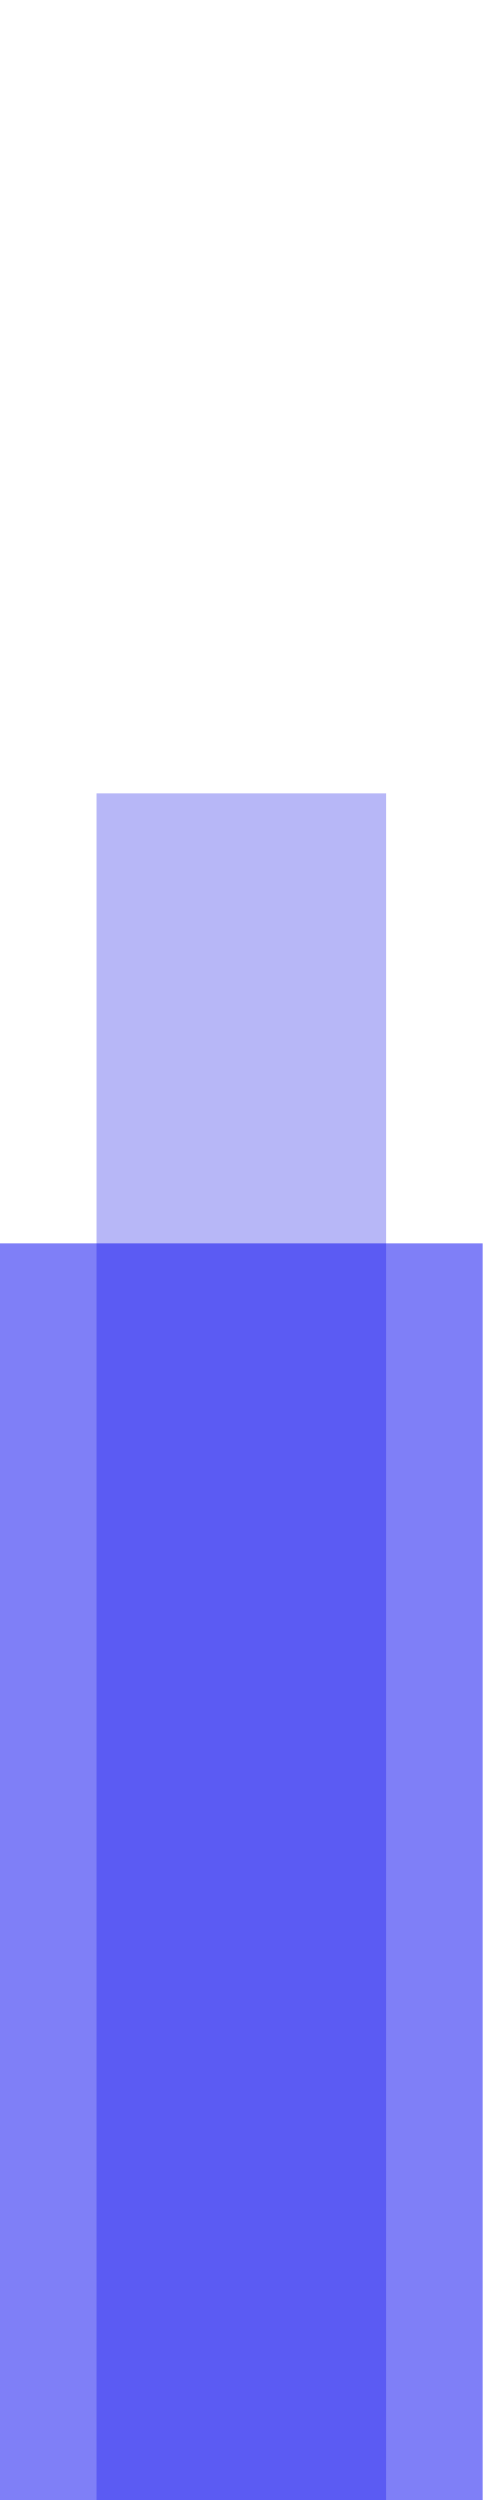
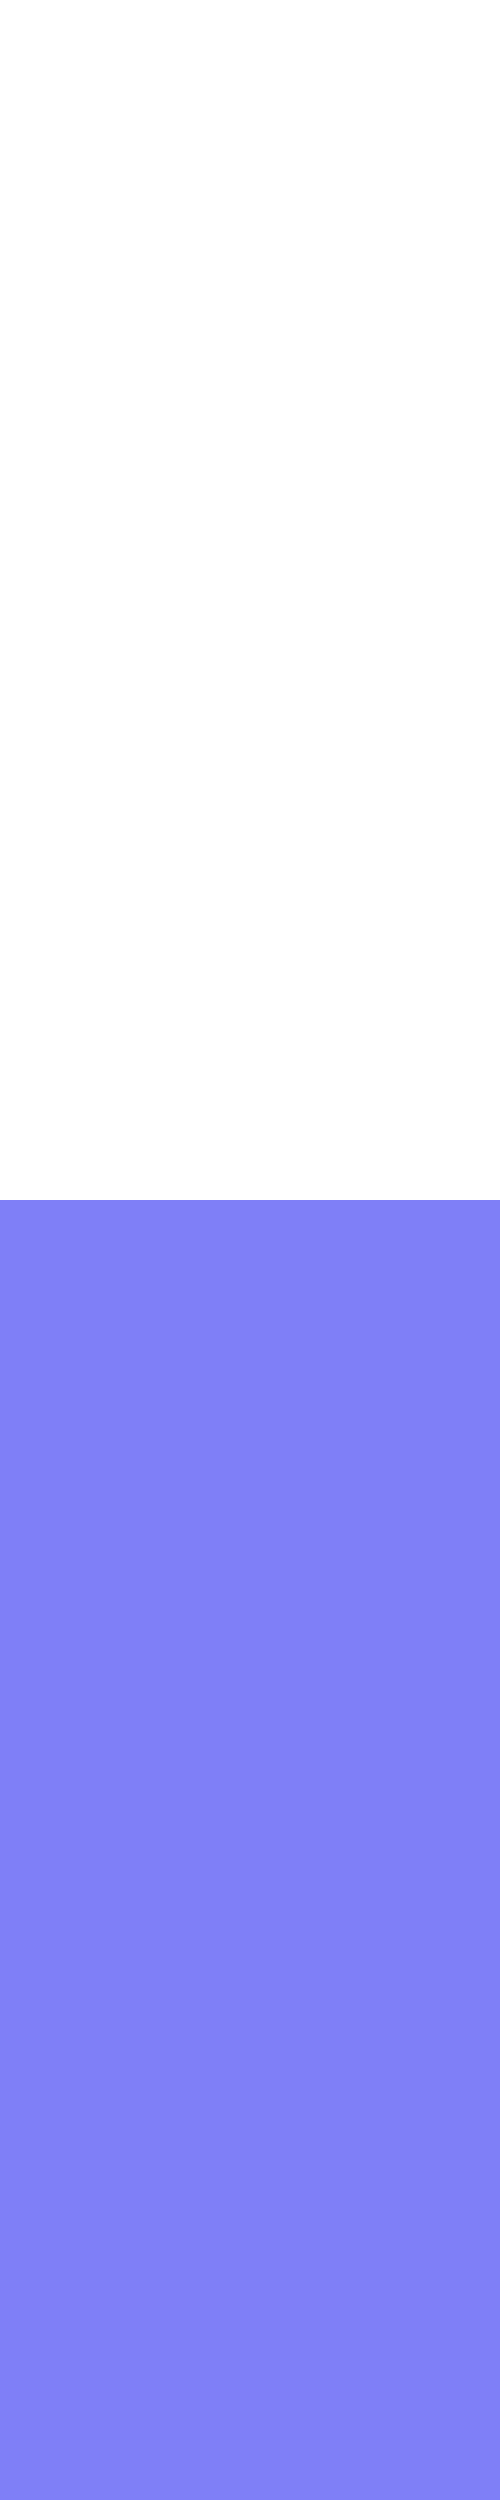
<svg xmlns="http://www.w3.org/2000/svg" width="100%" height="100%">
  <g>
-     <line fill="none" stroke-opacity="0.5" stroke-width="5" stroke="#7070f0" id="svg_5" y2="80%" x2="80%" y1="80%" x1="20%" />
    <line fill="none" stroke-opacity="0.5" stroke-width="5" stroke="#0000f0" id="svg_5" y2="98%" x2="100%" y1="98%" x1="0%" />
  </g>
</svg>
